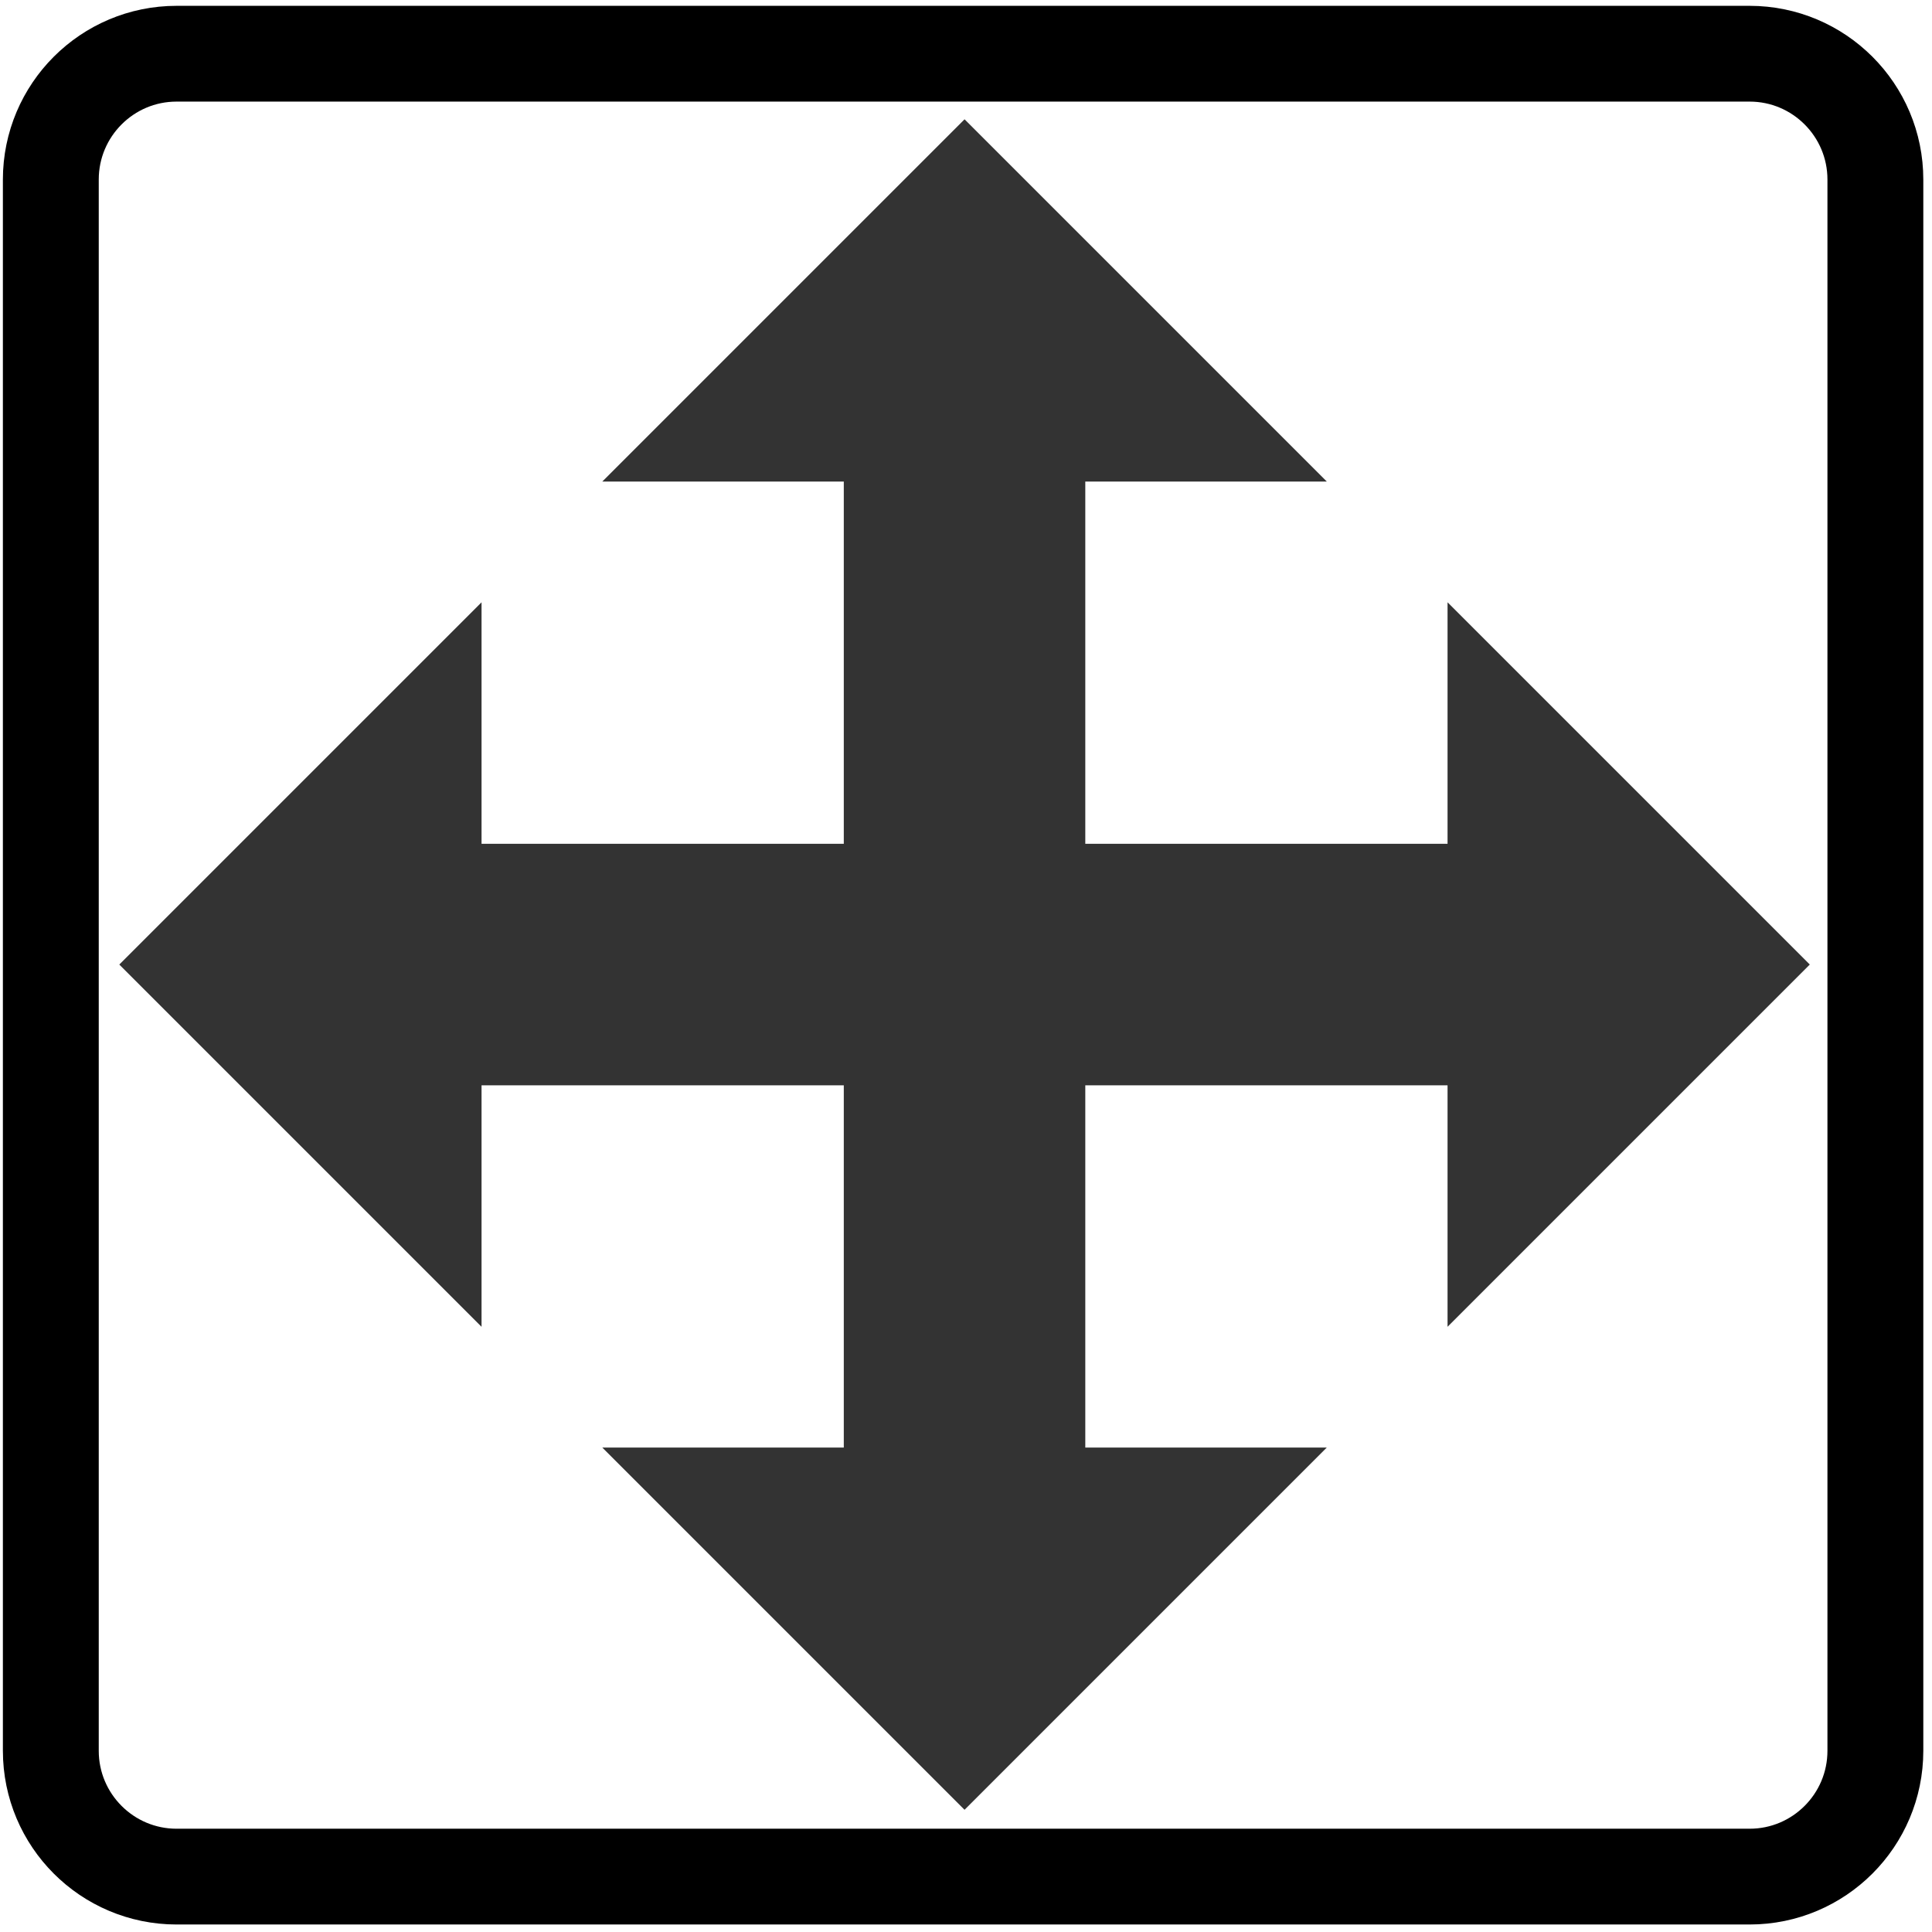
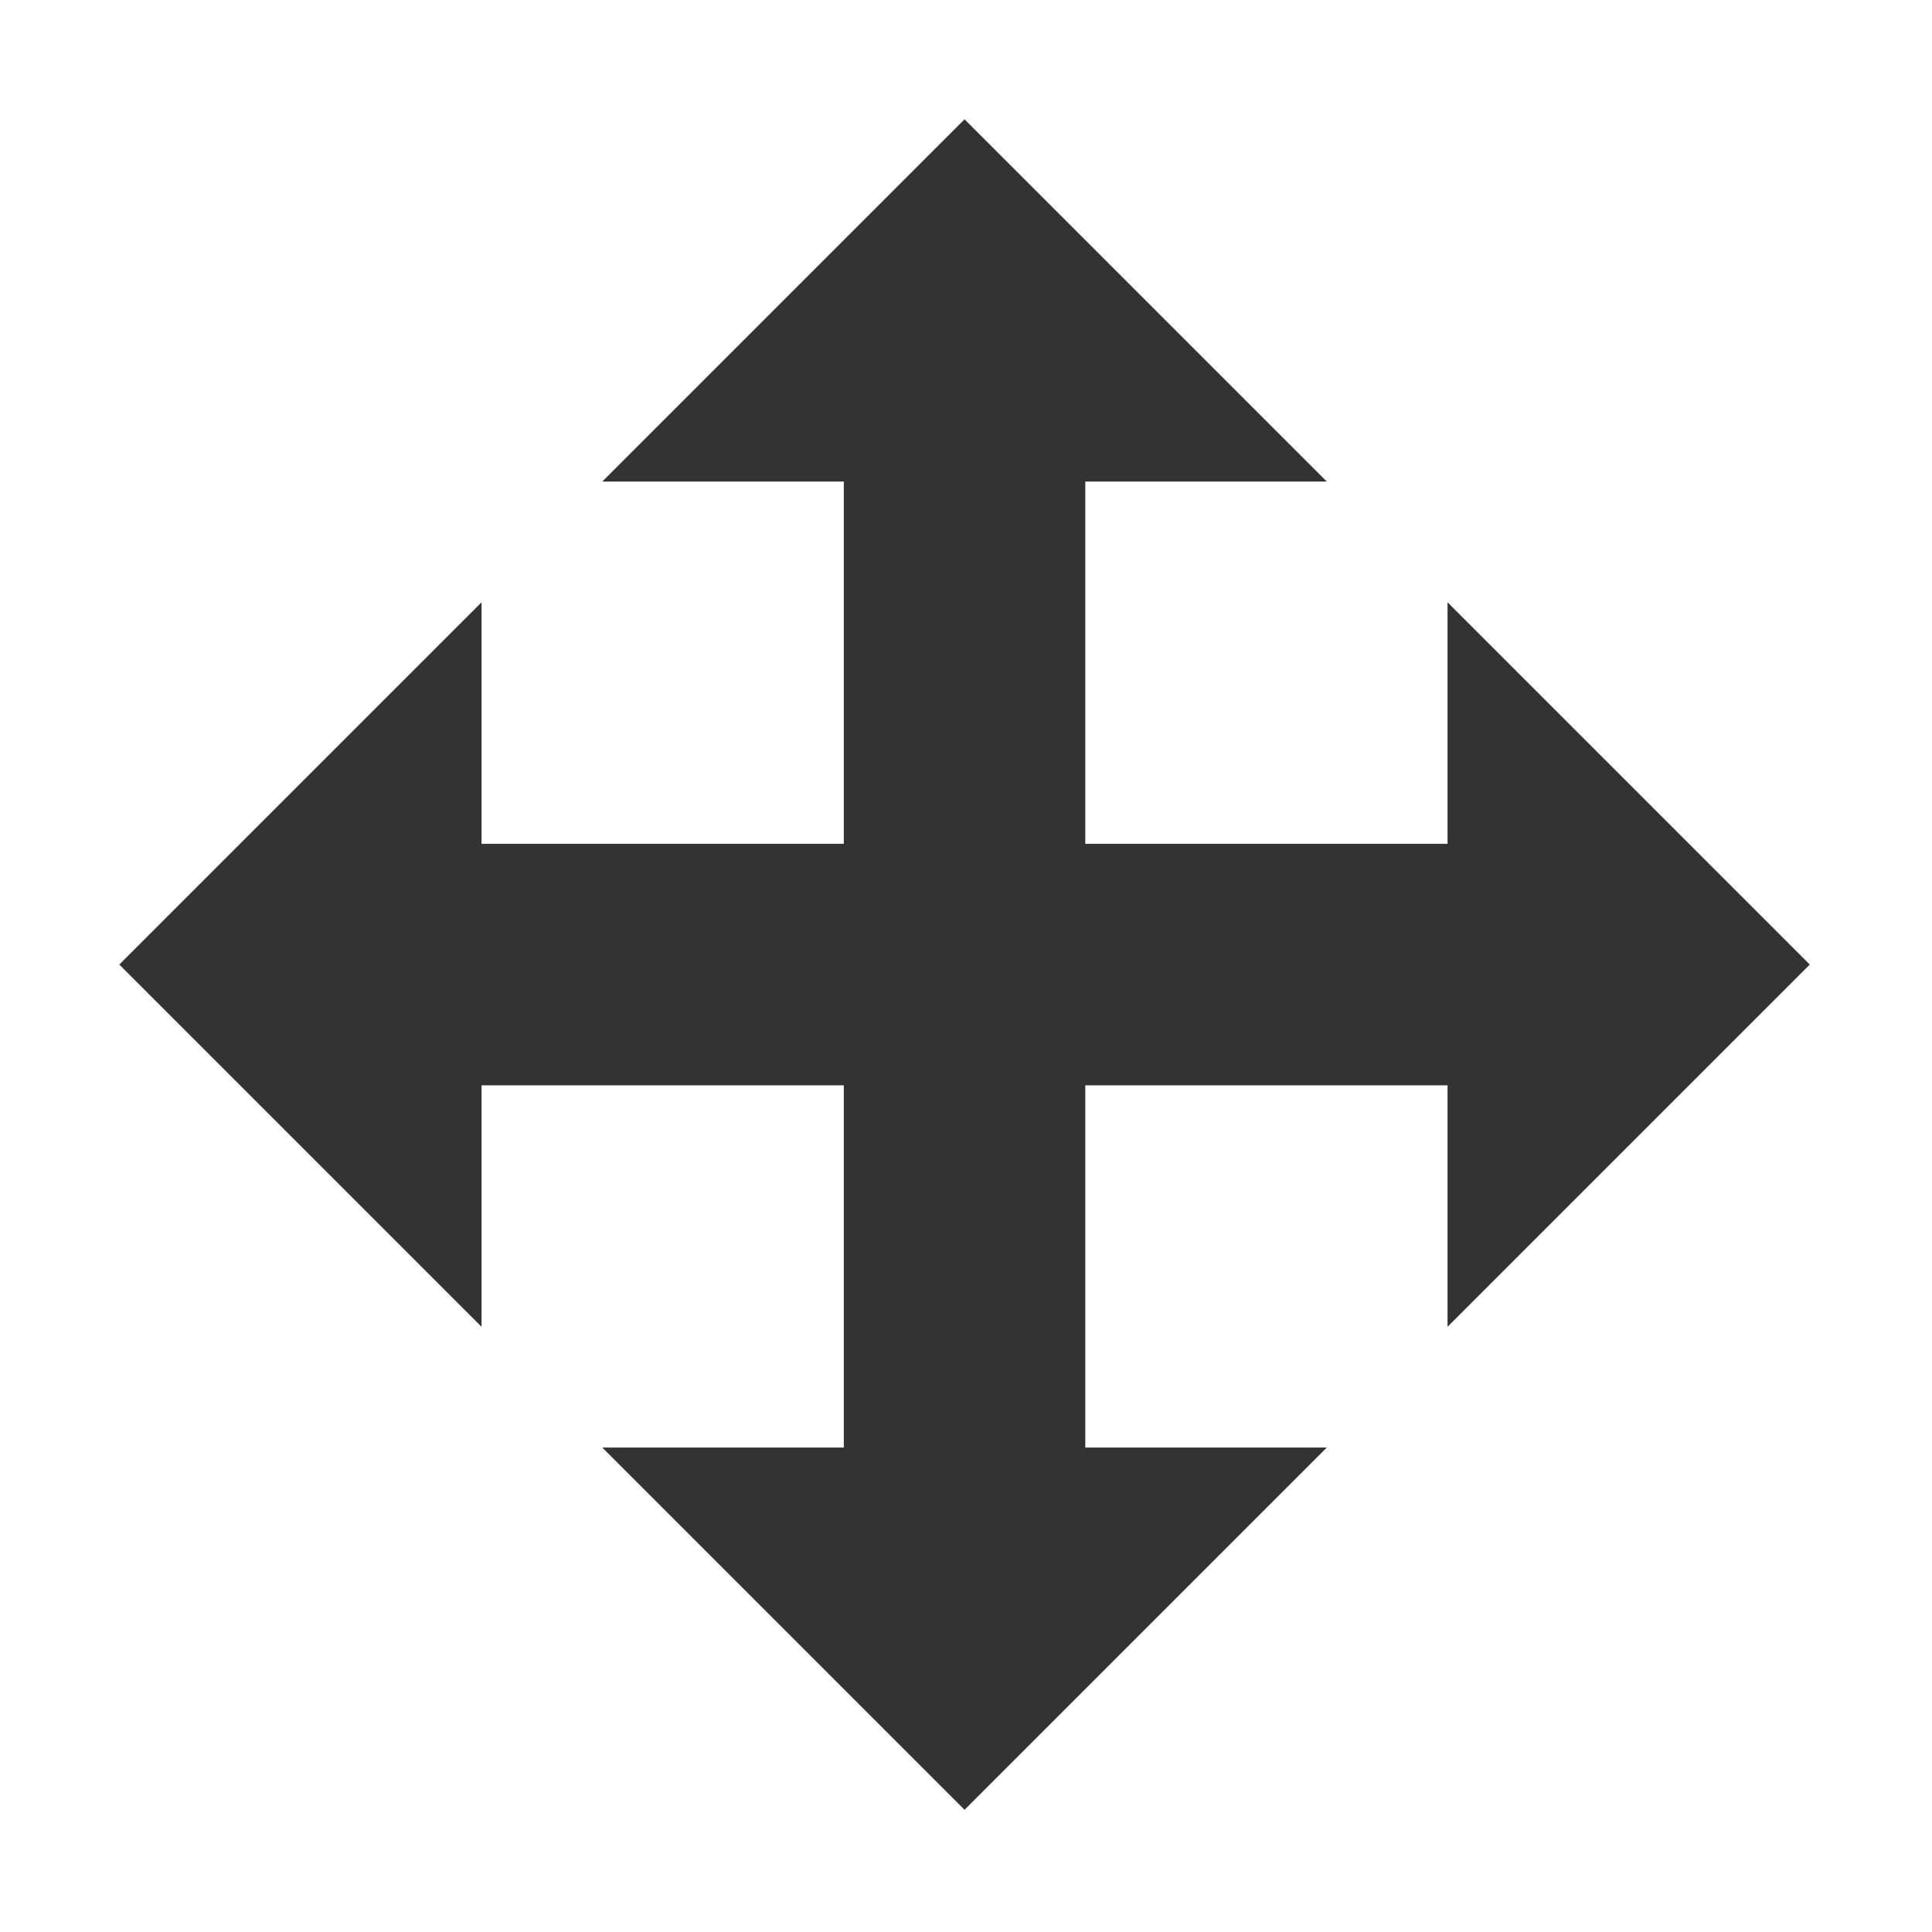
- <svg xmlns="http://www.w3.org/2000/svg" width="100%" height="100%" viewBox="0 0 8 8" version="1.1" xml:space="preserve" style="fill-rule:evenodd;clip-rule:evenodd;stroke-linecap:round;stroke-linejoin:round;stroke-miterlimit:1.5;">
-   <g transform="matrix(0.945098,0,0,0.944235,0.21609,0.216756)">
-     <path d="M7.988,0.558C7.988,0.253 7.741,0.006 7.437,0.006L0.545,0.006C0.241,0.006 -0.006,0.253 -0.006,0.558L-0.006,7.448C-0.006,7.753 0.241,8 0.545,8L7.437,8C7.741,8 7.988,7.753 7.988,7.448L7.988,0.558Z" style="fill:none;stroke:black;stroke-width:0.42px;" />
-   </g>
-   <g transform="matrix(1,0,0,1,0.493976,0.493976)">
+ <svg xmlns="http://www.w3.org/2000/svg" width="100%" height="100%" viewBox="0 0 24 24" version="1.1" xml:space="preserve" style="fill-rule:evenodd;clip-rule:evenodd;stroke-linejoin:round;stroke-miterlimit:1.414;">
+   <g transform="matrix(3,0,0,3,1.48193,1.48193)">
    <path d="M3.5,0L2,1.5L3,1.5L3,3L1.5,3L1.5,2L0,3.5L1.5,5L1.5,4L3,4L3,5.5L2,5.5L3.5,7L5,5.5L4,5.5L4,4L5.5,4L5.5,5L7,3.5L5.5,2L5.5,3L4,3L4,1.5L5,1.5L3.5,0Z" style="fill:rgb(51,51,51);fill-rule:nonzero;" />
  </g>
</svg>
